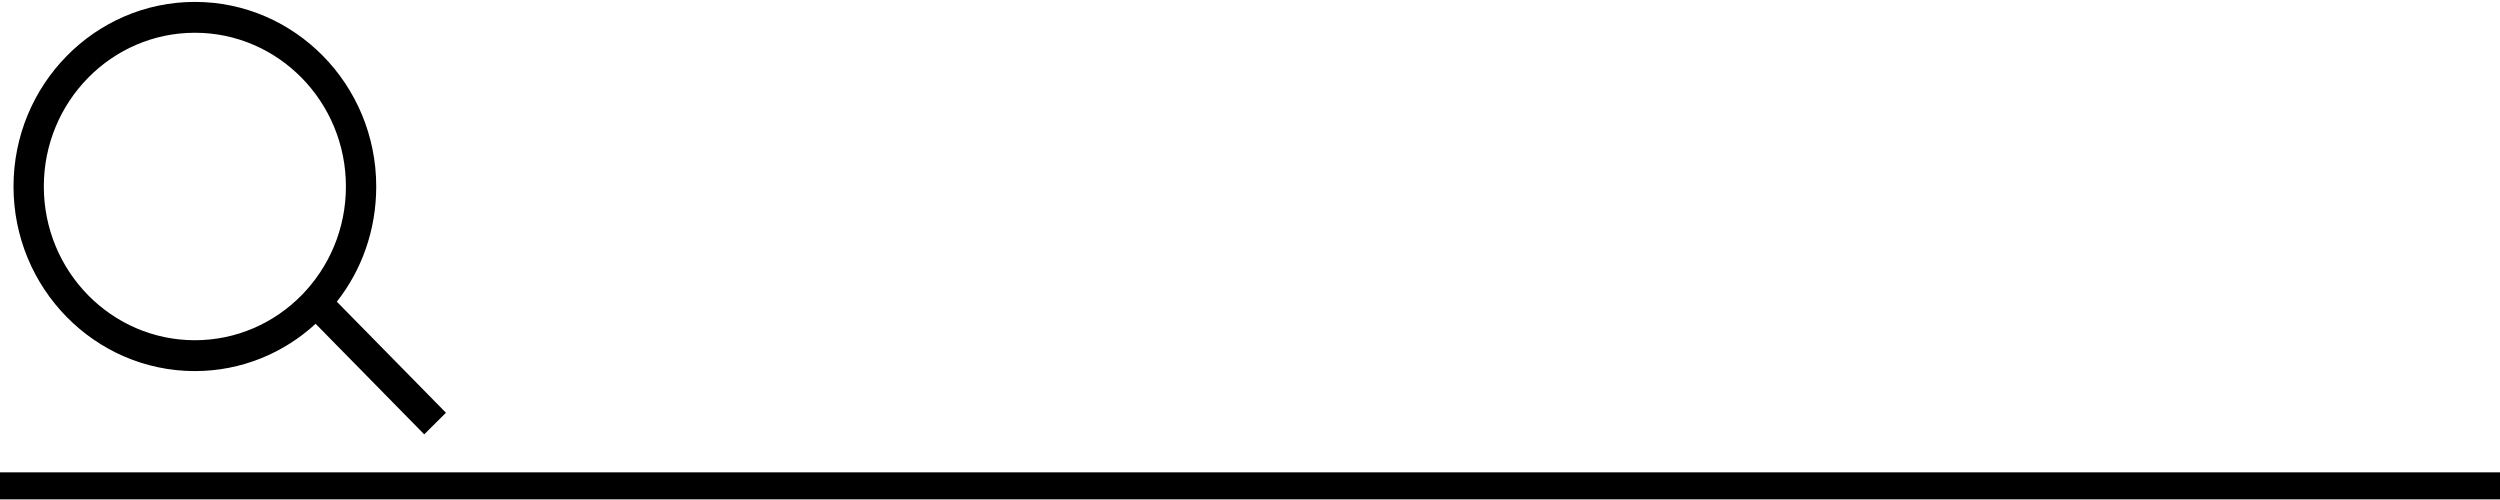
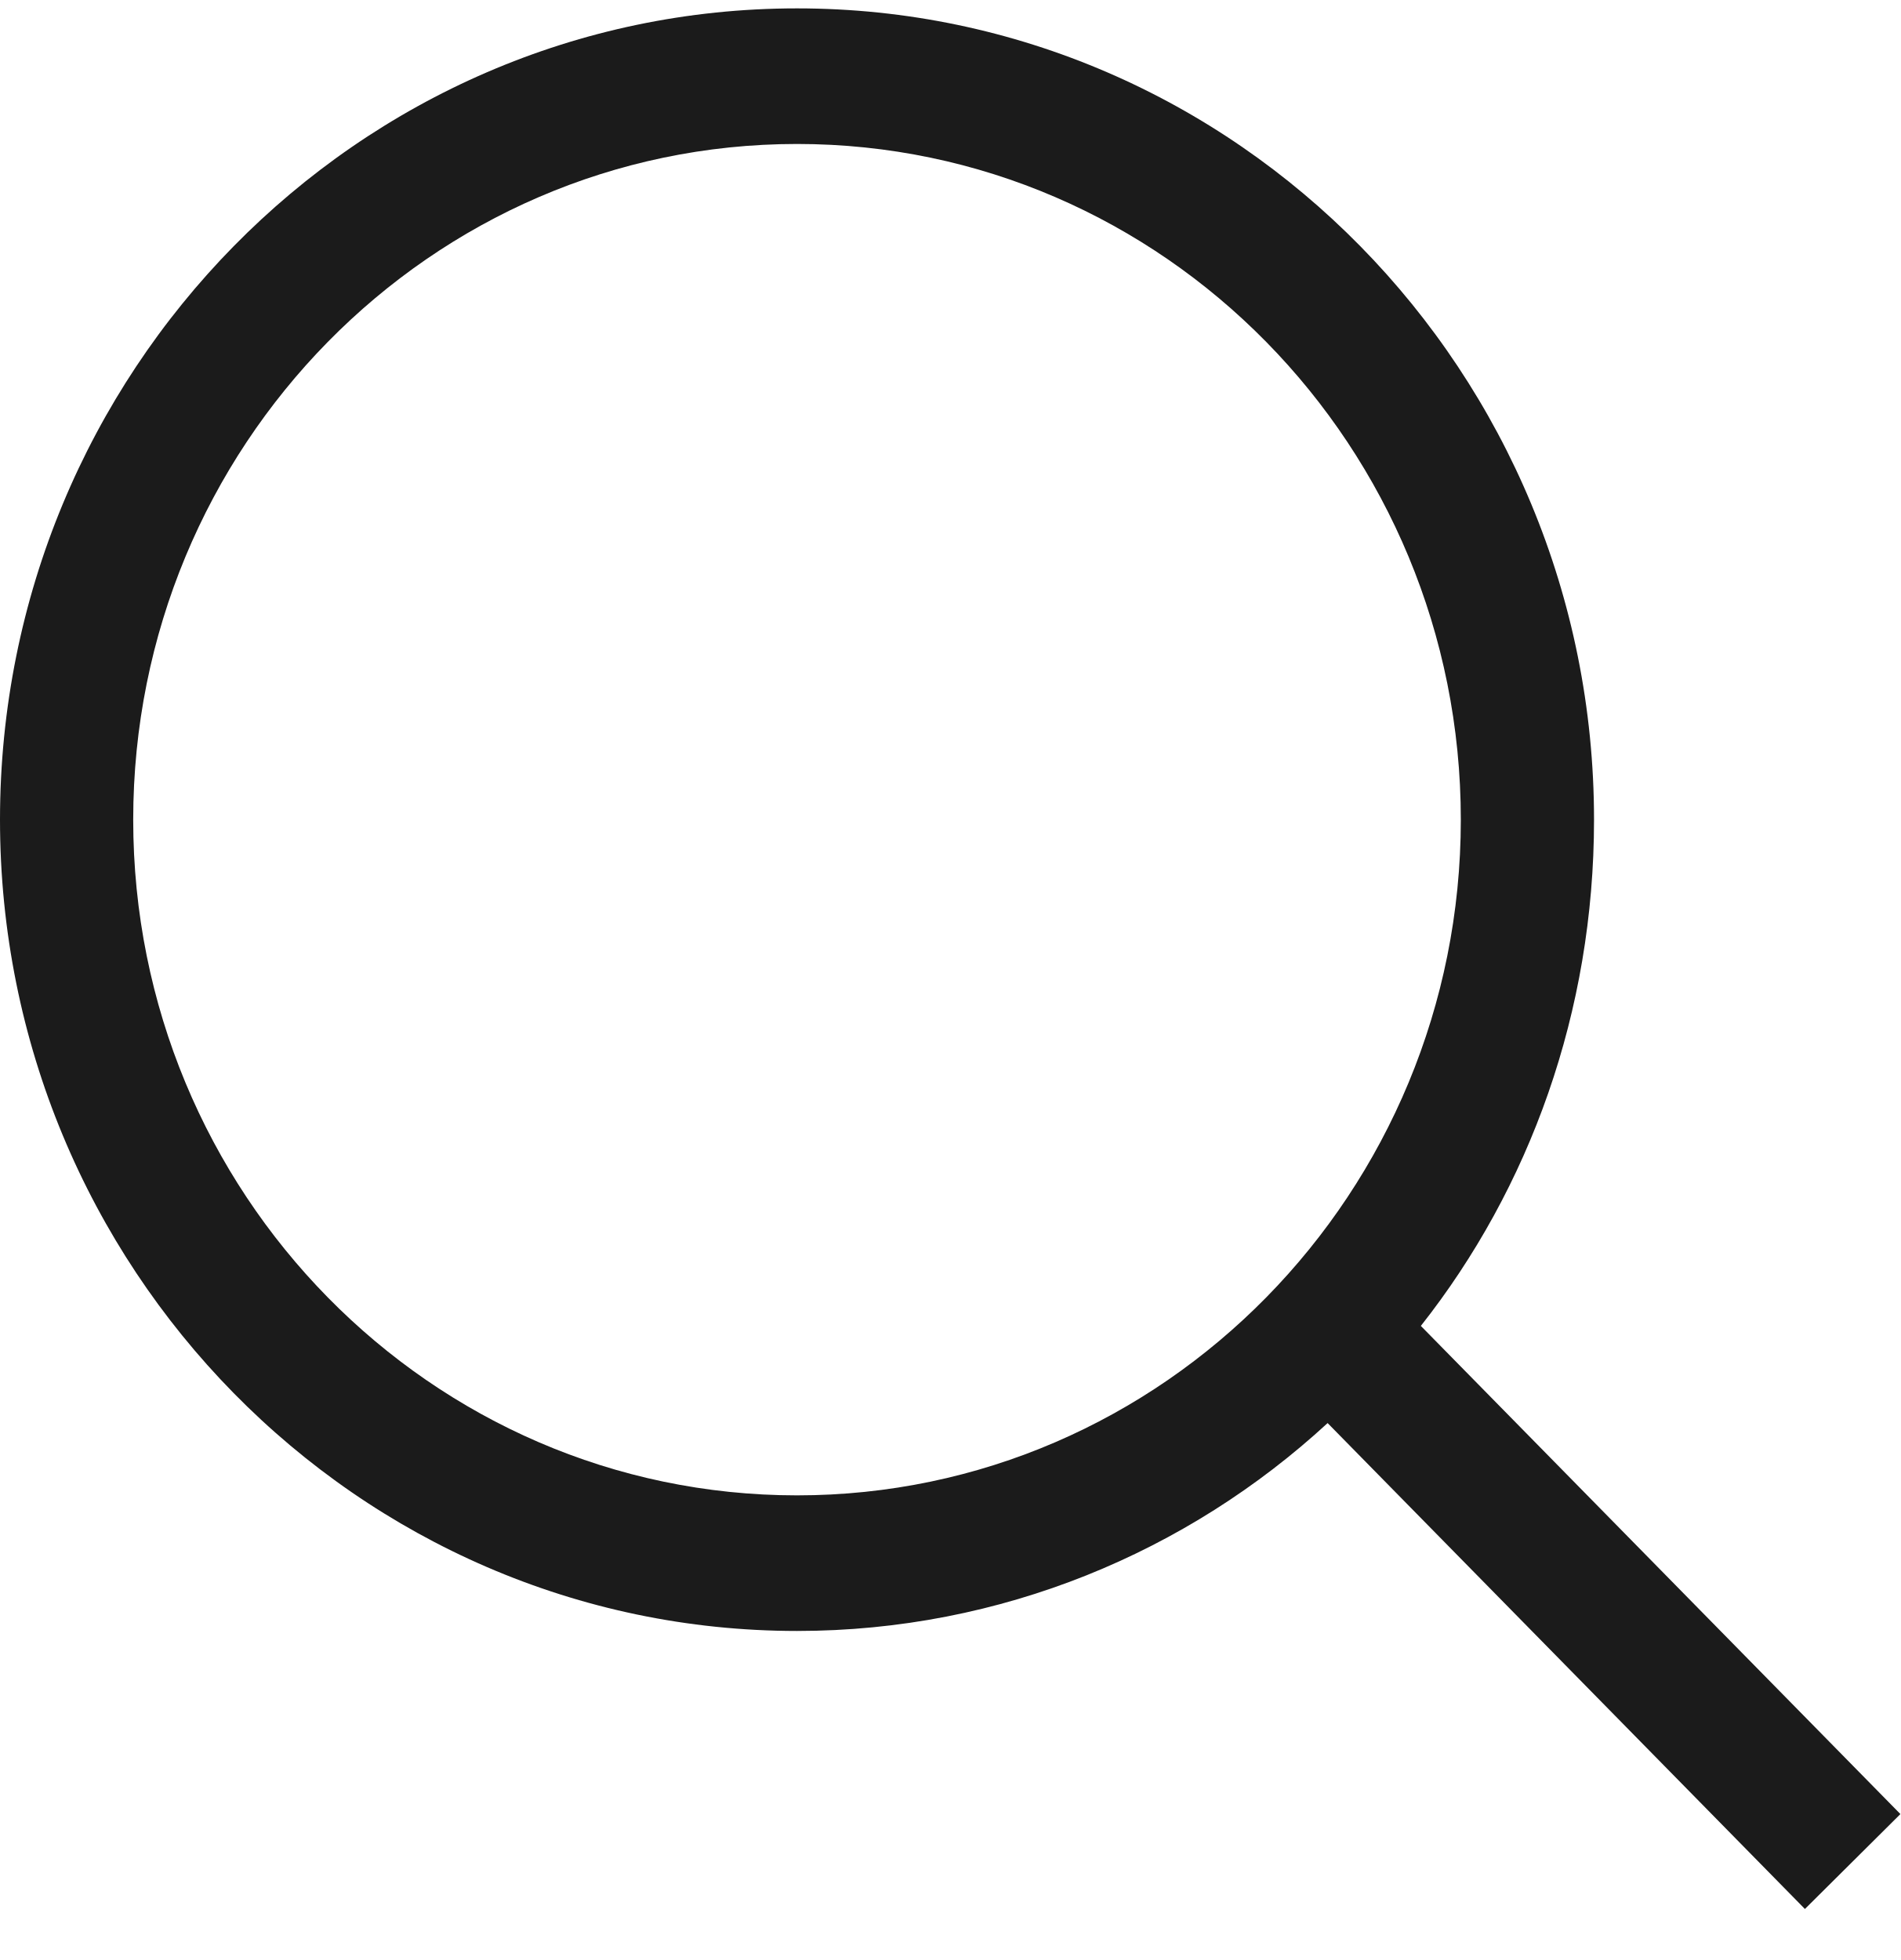
- <svg xmlns="http://www.w3.org/2000/svg" width="185" height="37" viewBox="0 0 185 37" fill="none">
-   <path d="M33 30.543L24.925 22.324C26.757 20.003 27.841 17.035 27.841 13.801C27.841 6.267 21.822 0.141 14.421 0.141C7.019 0.141 1 6.267 1 13.801C1 21.334 7.019 27.46 14.421 27.46C17.86 27.46 21 26.129 23.355 23.96L31.392 32.141L33 30.543ZM14.421 25.177C8.252 25.177 3.243 20.079 3.243 13.801C3.243 7.522 8.252 2.424 14.421 2.424C20.589 2.424 25.598 7.522 25.598 13.801C25.598 20.079 20.589 25.177 14.421 25.177Z" fill="black" />
-   <path d="M0 35.954L185 35.954" stroke="black" stroke-width="2" />
+ <svg xmlns="http://www.w3.org/2000/svg" width="32" height="33" viewBox="0 0 32 33" fill="none">
+   <path d="M32 30.543L23.925 22.324C25.757 20.003 26.841 17.035 26.841 13.801C26.841 6.267 20.822 0.141 13.421 0.141C6.019 0.141 0 6.267 0 13.801C0 21.334 6.019 27.46 13.421 27.46C16.86 27.46 20 26.129 22.355 23.96L30.392 32.141L32 30.543ZM13.421 25.177C7.252 25.177 2.243 20.079 2.243 13.801C2.243 7.522 7.252 2.424 13.421 2.424C19.589 2.424 24.598 7.522 24.598 13.801C24.598 20.079 19.589 25.177 13.421 25.177Z" fill="#1B1B1B" />
</svg>
